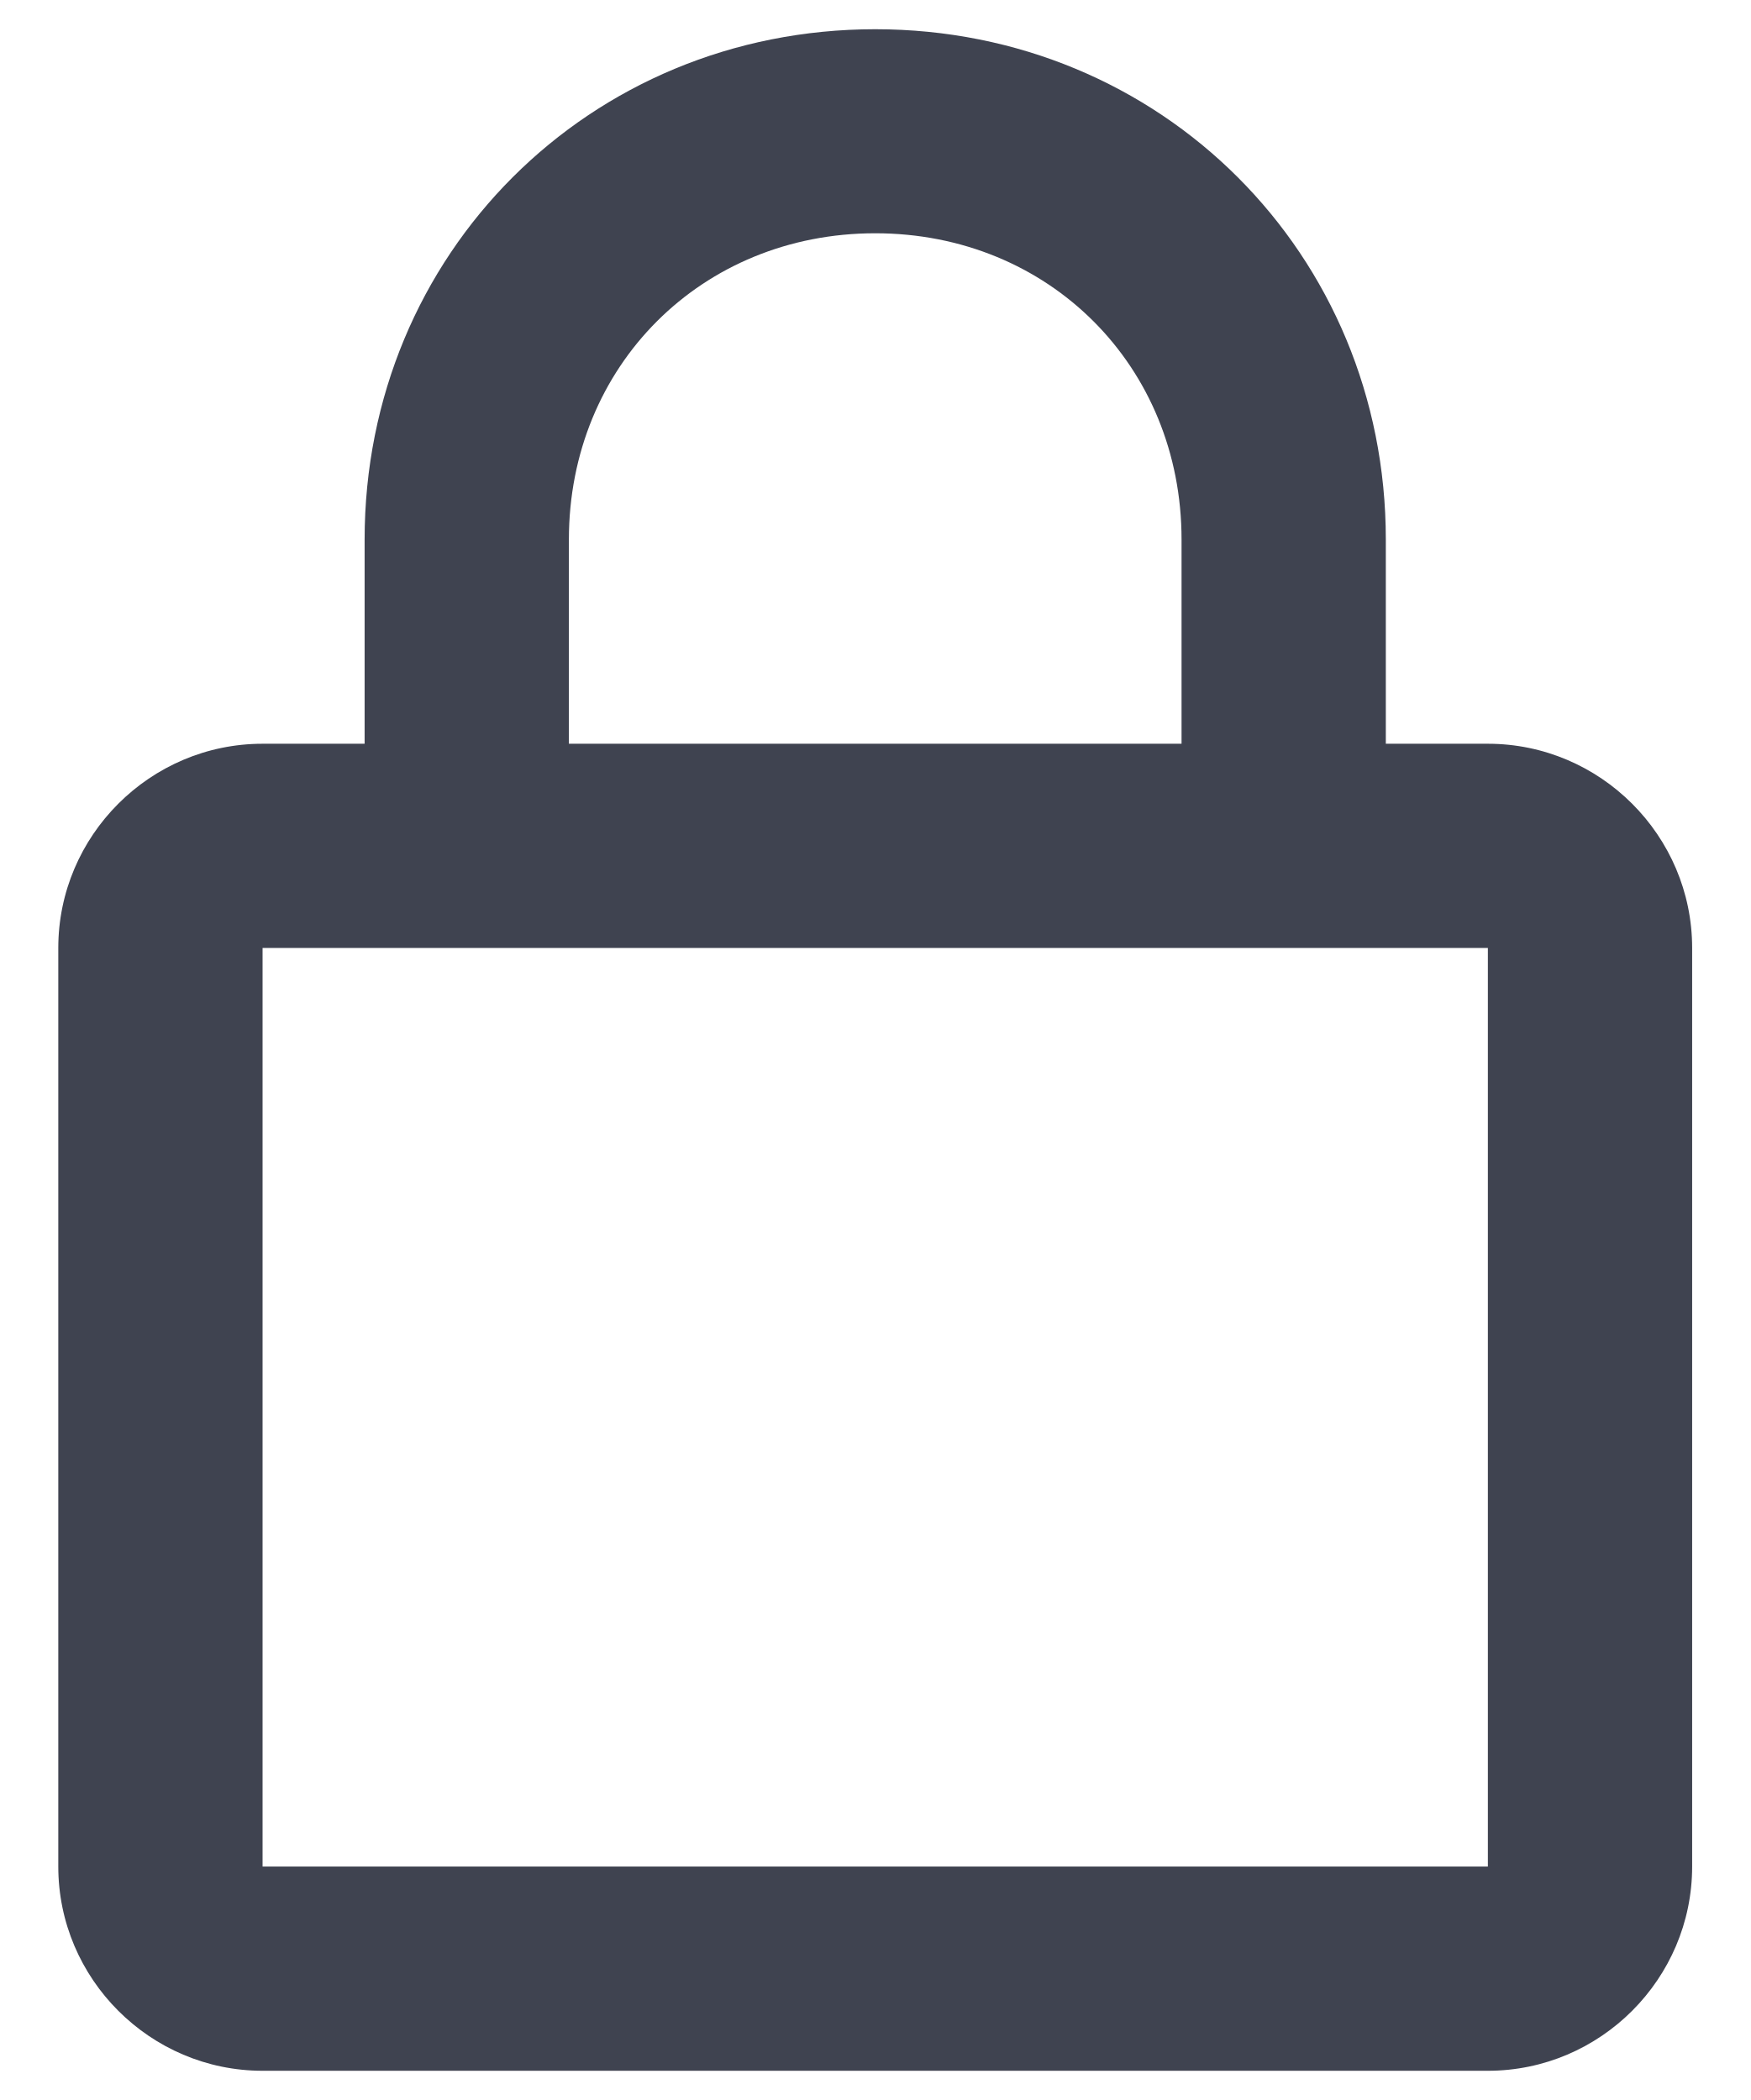
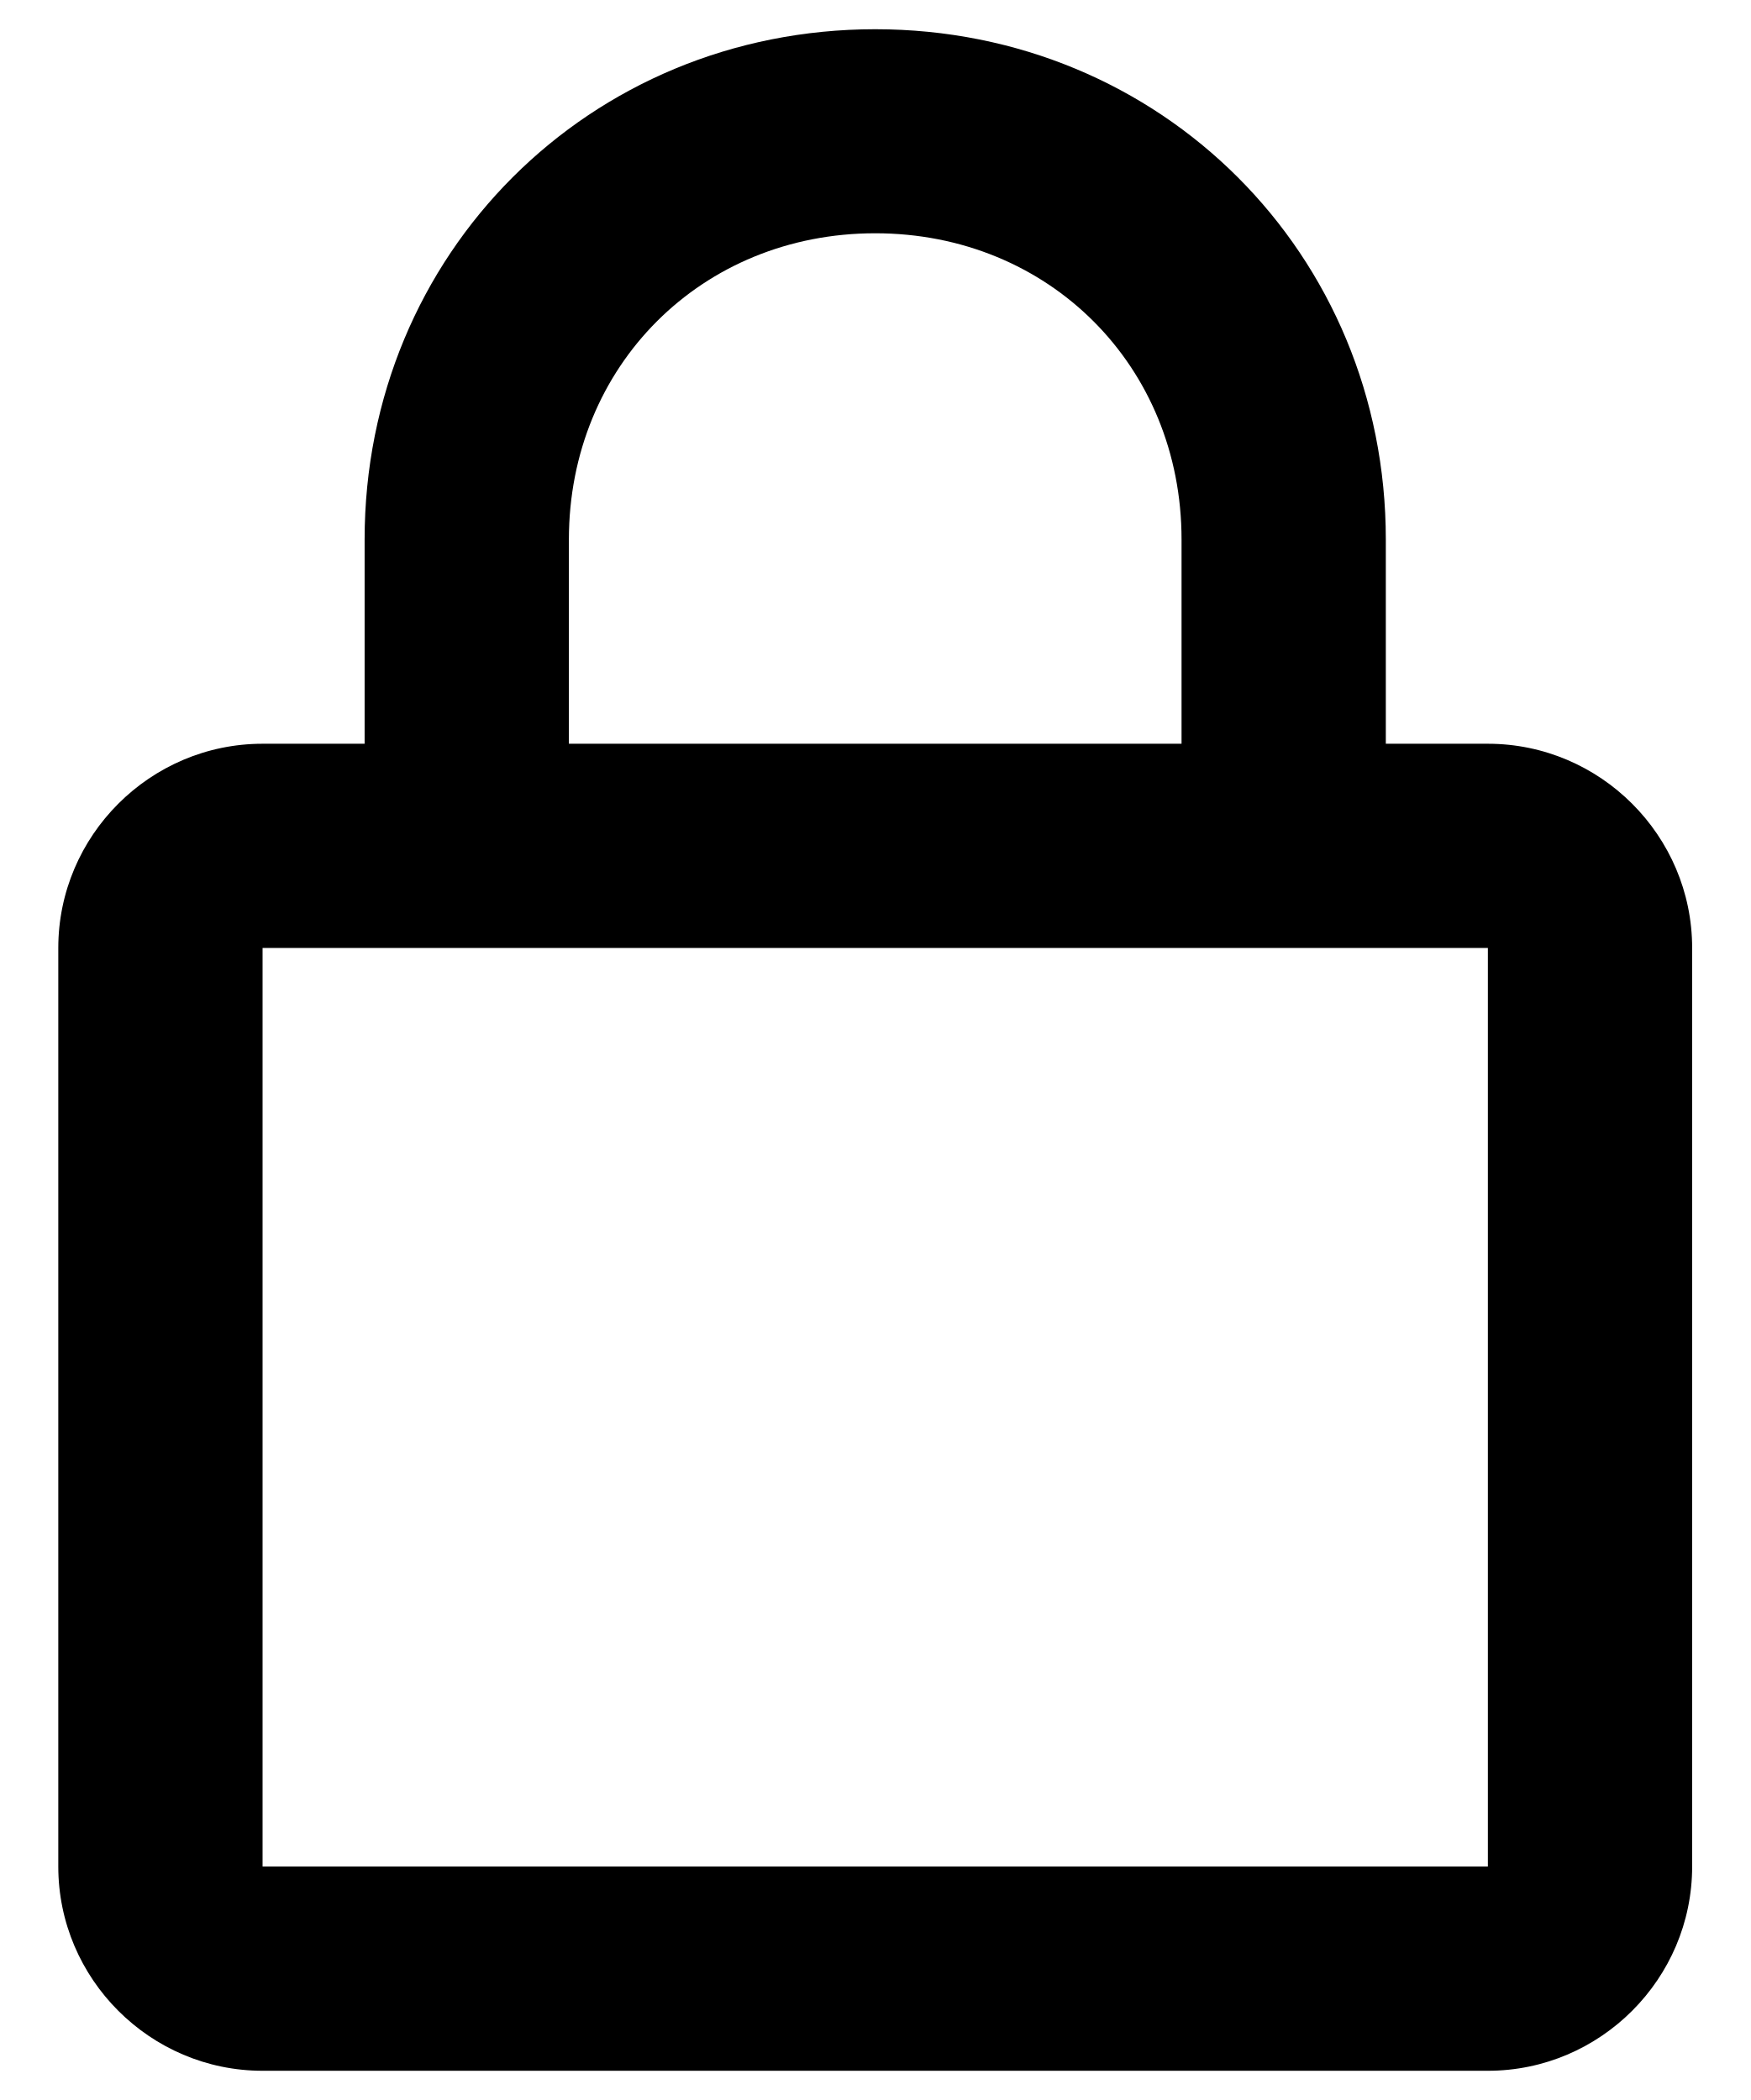
<svg xmlns="http://www.w3.org/2000/svg" width="10" height="12" viewBox="0 0 10 12" fill="none">
-   <path d="M8.5 10.666V5.417H1.5V10.666H8.5ZM8.5 4.25C9.142 4.25 9.667 4.775 9.667 5.417V10.666C9.667 11.308 9.142 11.833 8.5 11.833H1.5C0.858 11.833 0.333 11.308 0.333 10.666V5.417C0.333 4.775 0.858 4.25 1.5 4.25H2.083V3.083C2.083 1.45 3.367 0.167 5 0.167C6.633 0.167 7.917 1.45 7.917 3.083V4.25H8.5ZM5 1.333C4.008 1.333 3.25 2.091 3.25 3.083V4.25H6.75V3.083C6.75 2.091 5.992 1.333 5 1.333Z" fill="#3F4350" />
+   <path d="M8.5 10.666V5.417H1.5V10.666H8.5ZM8.5 4.25C9.142 4.25 9.667 4.775 9.667 5.417V10.666C9.667 11.308 9.142 11.833 8.5 11.833H1.5C0.858 11.833 0.333 11.308 0.333 10.666V5.417C0.333 4.775 0.858 4.25 1.5 4.25H2.083V3.083C2.083 1.45 3.367 0.167 5 0.167C6.633 0.167 7.917 1.45 7.917 3.083V4.25H8.5ZM5 1.333C4.008 1.333 3.25 2.091 3.25 3.083V4.25H6.75V3.083C6.75 2.091 5.992 1.333 5 1.333Z" fill="currentColor" />
</svg>
